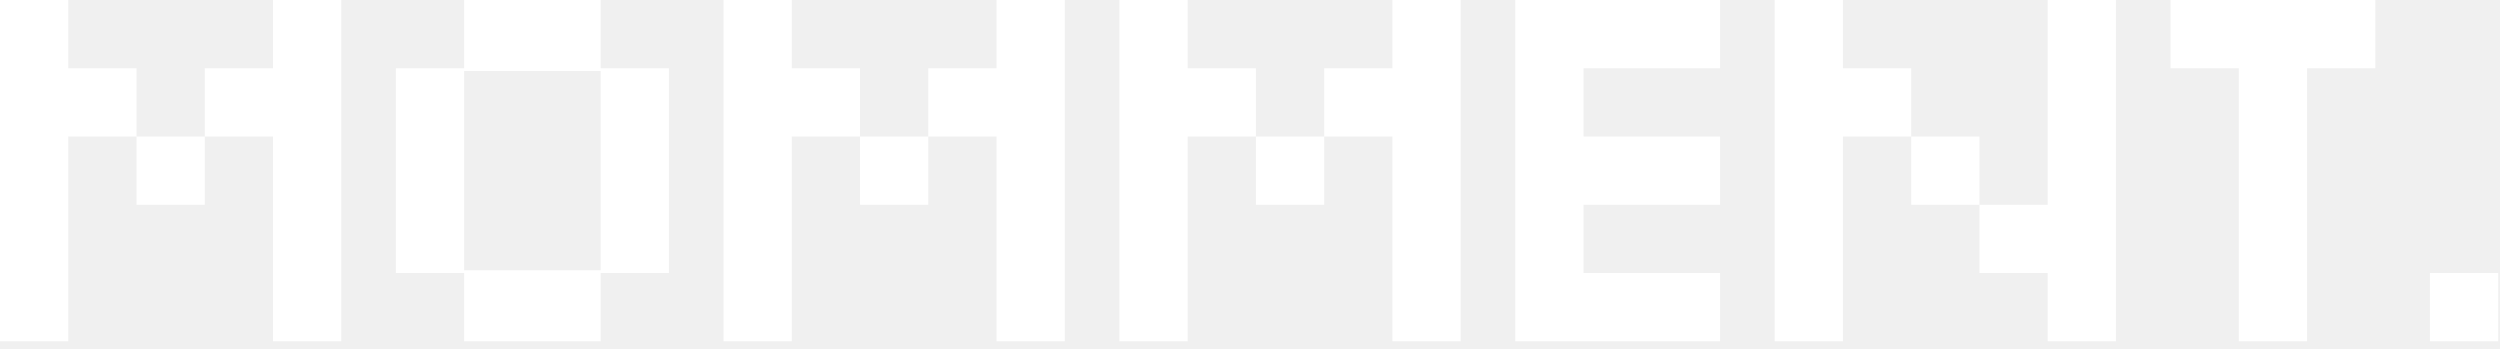
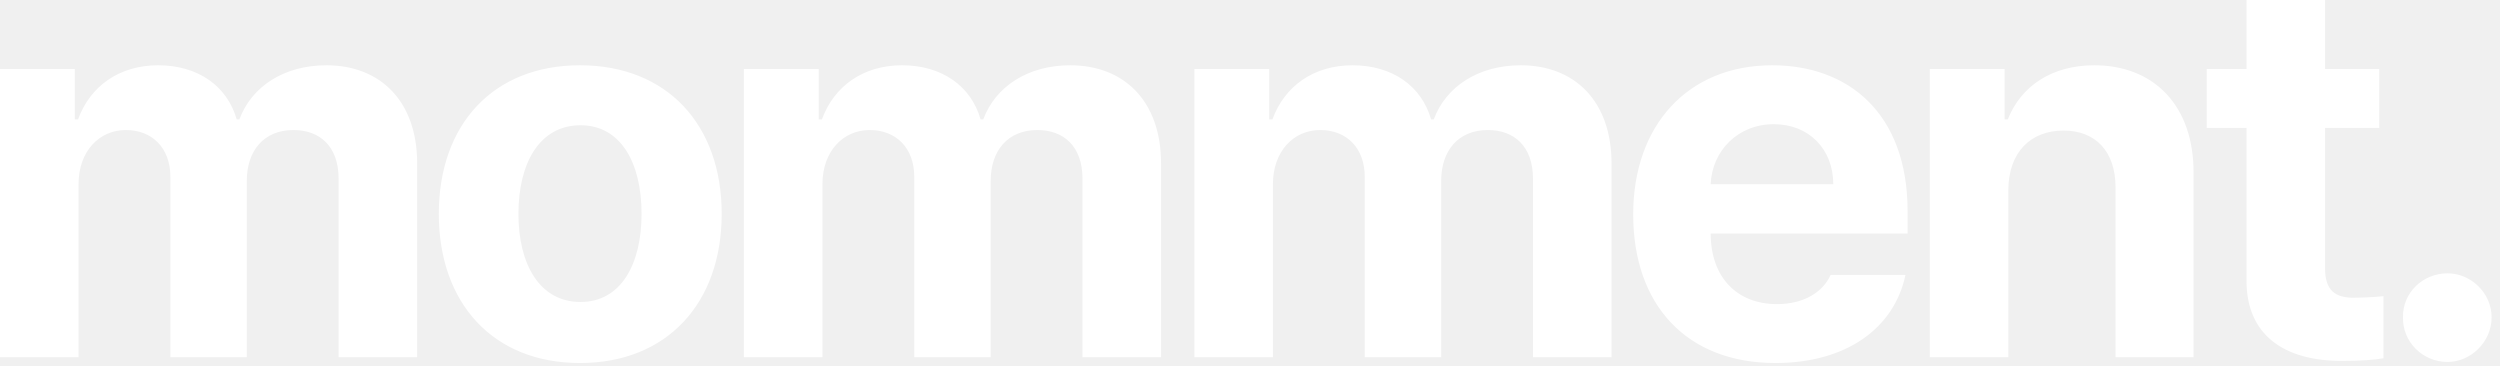
- <svg xmlns="http://www.w3.org/2000/svg" width="280" height="39" viewBox="0 0 280 39" fill="none">
-   <path d="M-0 38.224V-0H7.644V7.645H15.289V15.289H22.934V22.934H15.289V15.289H7.644V38.224H-0ZM30.578 38.224V15.289H22.934V7.645H30.578V-0H38.223V38.224H30.578ZM51.984 38.224V30.579H44.339V7.645H51.984V-0H67.273V7.645H74.918V30.579H67.273V38.224H51.984ZM51.984 30.273H67.273V7.95H51.984V30.273ZM81.034 38.224V-0H88.679V7.645H96.323V15.289H103.968V22.934H96.323V15.289H88.679V38.224H81.034ZM111.613 38.224V15.289H103.968V7.645H111.613V-0H119.258V38.224H111.613ZM125.373 38.224V-0H133.018V7.645H140.663V15.289H148.308V22.934H140.663V15.289H133.018V38.224H125.373ZM155.952 38.224V15.289H148.308V7.645H155.952V-0H163.597V38.224H155.952ZM169.713 38.224V-0H192.647V7.645H177.358V15.289H192.647V22.934H177.358V30.579H192.647V38.224H169.713ZM198.763 38.224V-0H206.408V7.645H214.052V15.289H221.697V22.934H229.342V-0H236.987V38.224H229.342V30.579H221.697V22.934H214.052V15.289H206.408V38.224H198.763ZM250.747 38.224V7.645H243.103V-0H266.037V7.645H258.392V38.224H250.747ZM272.153 38.224V30.579H279.797V38.224H272.153Z" fill="white" />
+ <svg xmlns="http://www.w3.org/2000/svg" width="253" height="37" viewBox="0 0 253 37" fill="none">
+   <path d="M0 36.148V6.982H7.573V12.085H7.896C9.131 8.701 12.085 6.606 16.006 6.606C20.034 6.606 22.988 8.701 23.955 12.085H24.224C25.459 8.755 28.735 6.606 33.032 6.606C38.457 6.606 42.217 10.205 42.217 16.543V36.148H34.268V18.101C34.268 14.771 32.334 13.159 29.702 13.159C26.694 13.159 24.976 15.254 24.976 18.315V36.148H17.241V17.886C17.241 14.985 15.415 13.159 12.729 13.159C10.044 13.159 7.949 15.308 7.949 18.638V36.148H0ZM58.695 36.738C49.887 36.738 44.408 30.669 44.408 21.645C44.408 12.622 49.887 6.606 58.695 6.606C67.504 6.606 73.036 12.622 73.036 21.645C73.036 30.669 67.504 36.738 58.695 36.738ZM58.749 30.561C62.831 30.561 64.926 26.748 64.926 21.645C64.926 16.489 62.831 12.676 58.749 12.676C54.613 12.676 52.465 16.489 52.465 21.645C52.465 26.748 54.613 30.561 58.749 30.561ZM75.281 36.148V6.982H82.855V12.085H83.177C84.412 8.701 87.366 6.606 91.287 6.606C95.315 6.606 98.269 8.701 99.236 12.085H99.505C100.74 8.755 104.017 6.606 108.313 6.606C113.738 6.606 117.498 10.205 117.498 16.543V36.148H109.549V18.101C109.549 14.771 107.615 13.159 104.983 13.159C101.976 13.159 100.257 15.254 100.257 18.315V36.148H92.522V17.886C92.522 14.985 90.696 13.159 88.011 13.159C85.325 13.159 83.231 15.308 83.231 18.638V36.148H75.281ZM120.871 36.148V6.982H128.444V12.085H128.767C130.002 8.701 132.956 6.606 136.877 6.606C140.905 6.606 143.859 8.701 144.826 12.085H145.095C146.33 8.755 149.606 6.606 153.903 6.606C159.328 6.606 163.088 10.205 163.088 16.543V36.148H155.139V18.101C155.139 14.771 153.205 13.159 150.573 13.159C147.565 13.159 145.847 15.254 145.847 18.315V36.148H138.112V17.886C138.112 14.985 136.286 13.159 133.601 13.159C130.915 13.159 128.82 15.308 128.82 18.638V36.148H120.871ZM179.674 36.738C170.758 36.738 165.279 30.938 165.279 21.699C165.279 12.676 170.812 6.606 179.352 6.606C187.032 6.606 193.048 11.44 193.048 21.377V23.633H173.121C173.121 28.037 175.753 30.776 179.835 30.776C182.521 30.776 184.454 29.595 185.26 27.822H192.833C191.705 33.193 186.871 36.738 179.674 36.738ZM173.121 18.638H185.528C185.528 15.093 183.058 12.568 179.513 12.568C175.86 12.568 173.255 15.281 173.121 18.638ZM203.242 19.282V36.148H195.293V6.982H202.866V12.085H203.188C204.531 8.701 207.646 6.606 211.943 6.606C218.013 6.606 222.041 10.742 221.987 17.564V36.148H214.092V18.96C214.092 15.361 212.104 13.213 208.828 13.213C205.498 13.213 203.242 15.415 203.242 19.282ZM240.775 6.982V12.944H235.297V27.178C235.297 29.487 236.425 30.078 238.036 30.132C238.842 30.132 240.238 30.078 241.205 29.971V36.255C240.346 36.416 238.949 36.523 236.962 36.523C231.215 36.523 227.294 33.945 227.348 28.306V12.944H223.319V6.982H227.348V0H235.297V6.982H240.775ZM247.693 36.631C245.169 36.631 243.128 34.59 243.182 32.119C243.128 29.648 245.169 27.661 247.693 27.661C250.057 27.661 252.151 29.648 252.151 32.119C252.151 34.59 250.057 36.631 247.693 36.631Z" fill="white" />
</svg>
